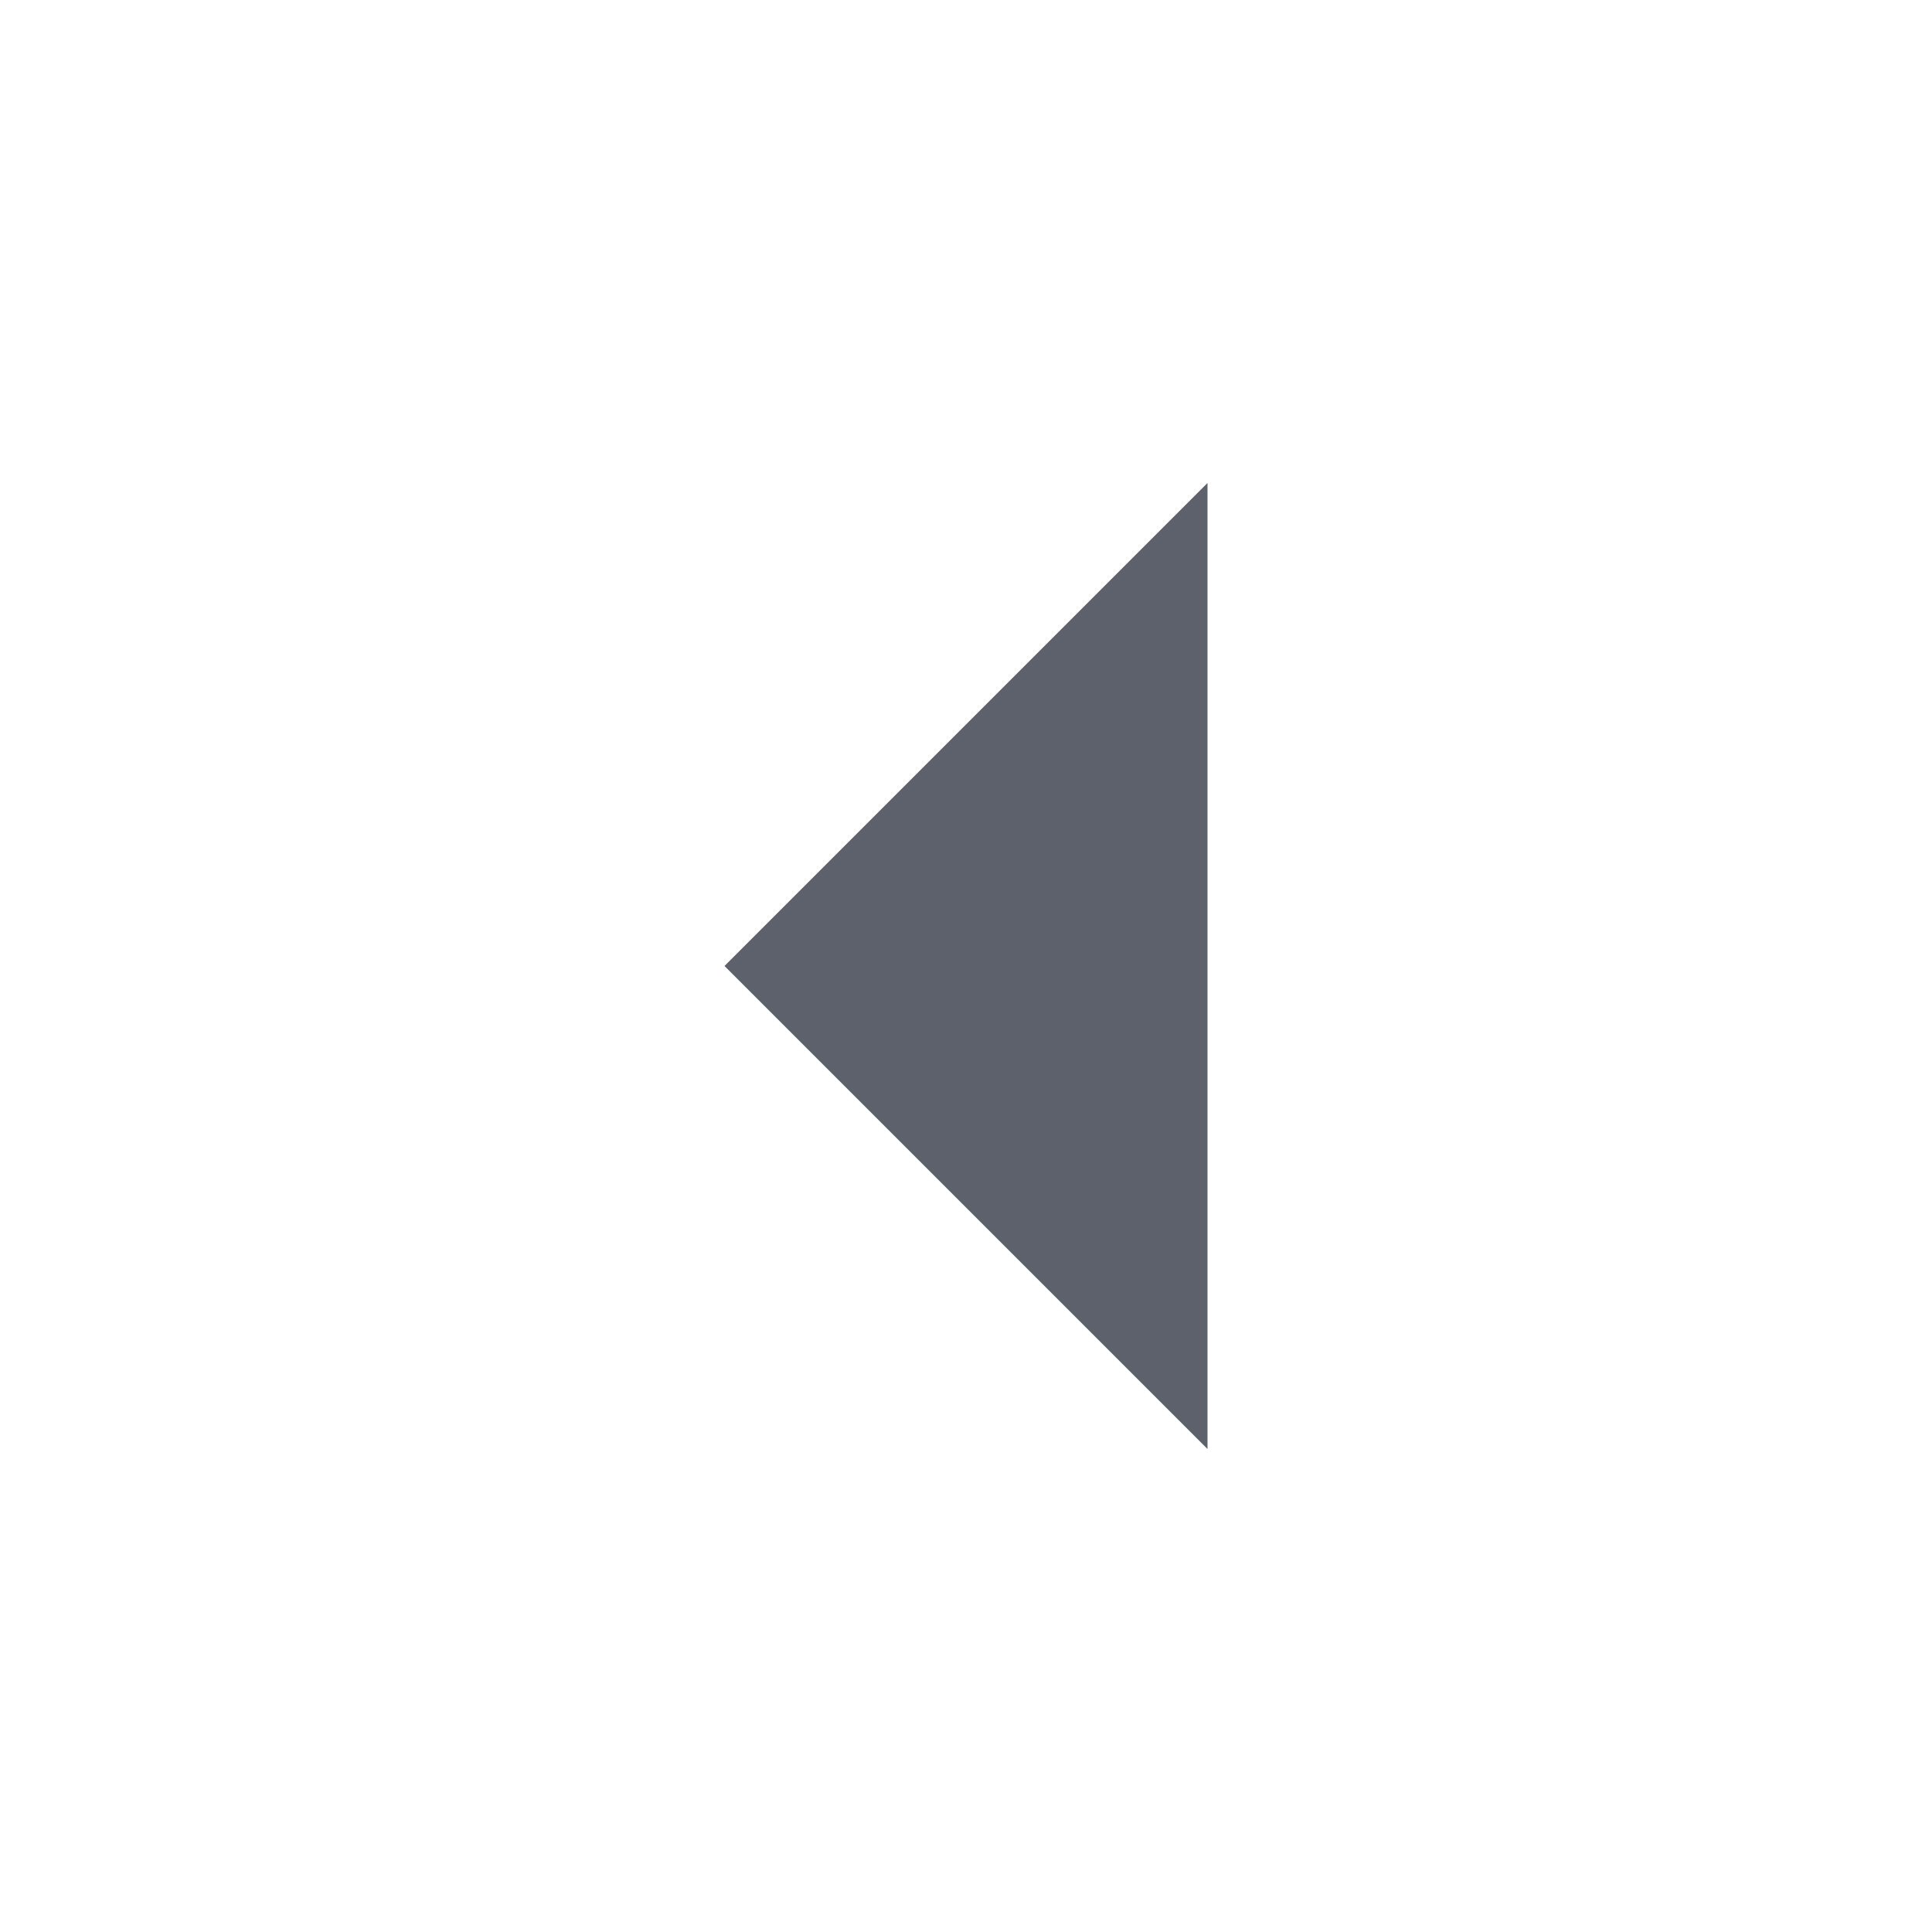
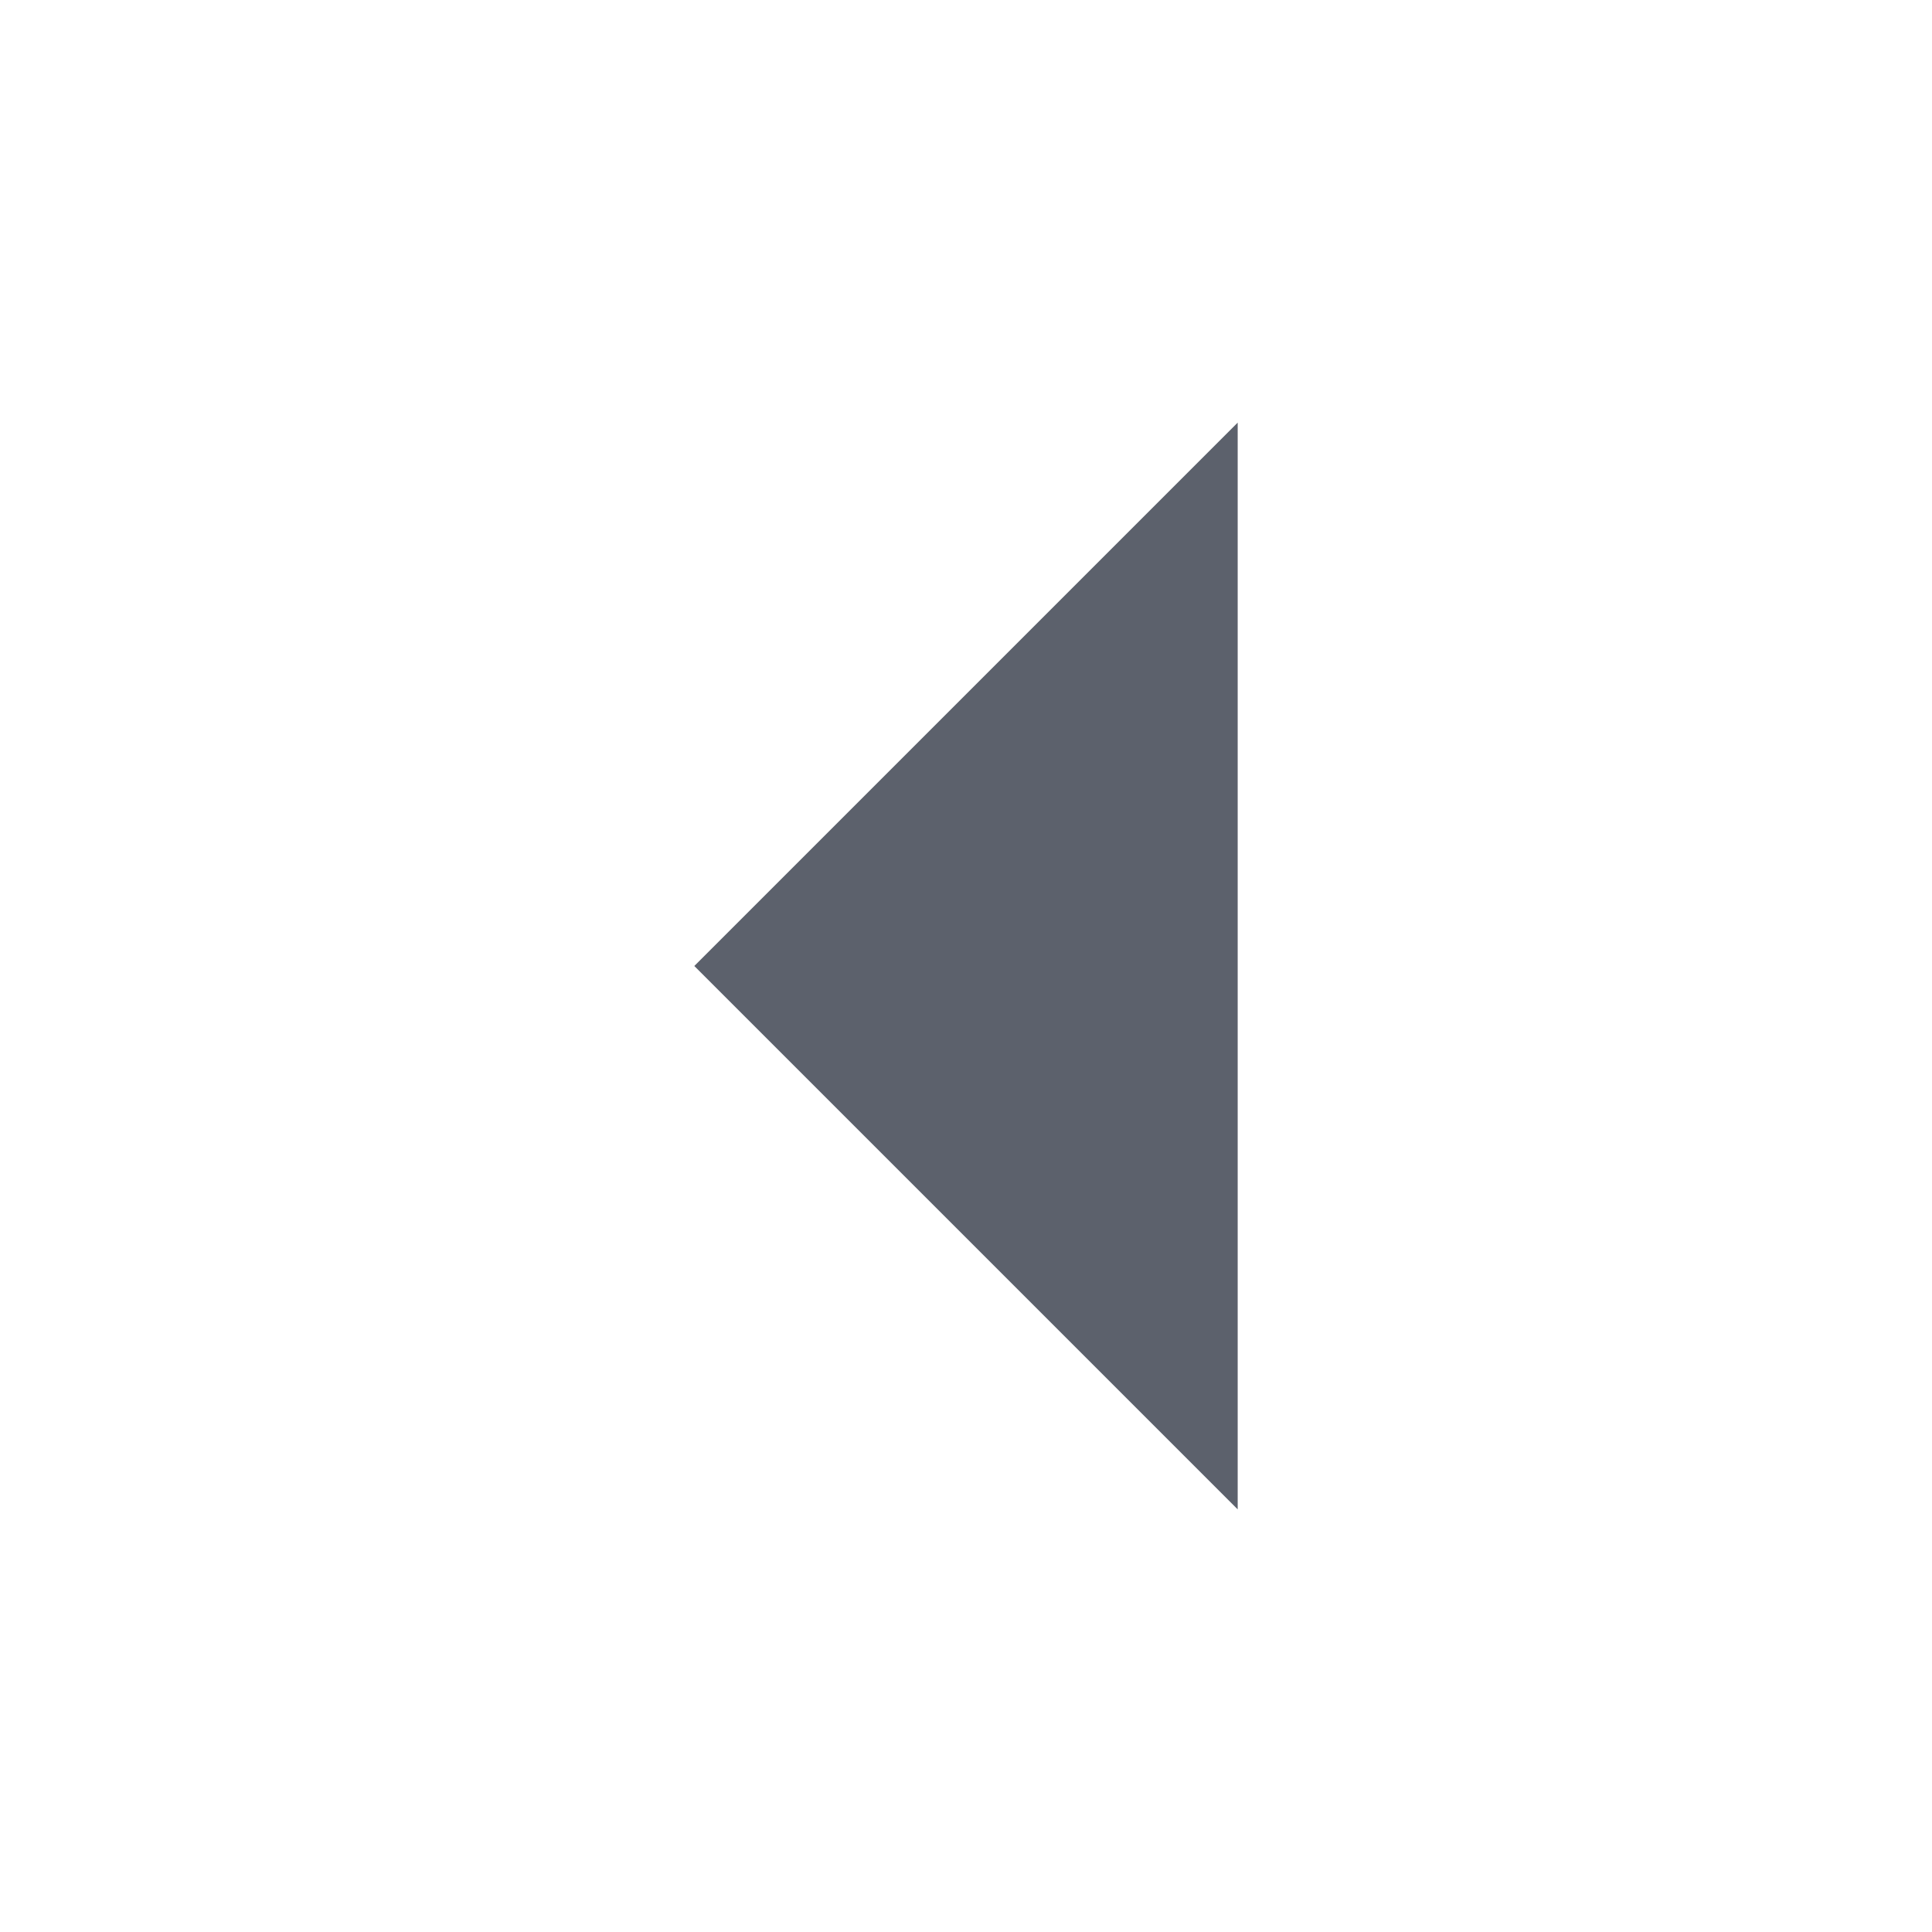
- <svg xmlns="http://www.w3.org/2000/svg" width="16" height="16" id="svg2" version="1.1" viewBox="0 0 16 16">
-   <defs id="defs4" />
-   <g id="layer1" transform="translate(0,-1036.362)">
-     <path style="opacity:1;fill:#5c616c;fill-opacity:1;fill-rule:evenodd;stroke:none;stroke-width:1px;stroke-linecap:butt;stroke-linejoin:miter;stroke-opacity:1" d="m 6,1044.362 4,-4 0,8 z" id="path4137" />
+ <svg xmlns="http://www.w3.org/2000/svg" width="64" height="64" version="1.1" viewBox="0 0 64 64">
+   <g transform="matrix(-1.285714,0,0,1.285714,73.14286,-1279.894)">
+     <path style="fill:#5c616c;fill-rule:evenodd" d="m 39,1020.362 -14,-14 v 28 z" />
  </g>
</svg>
